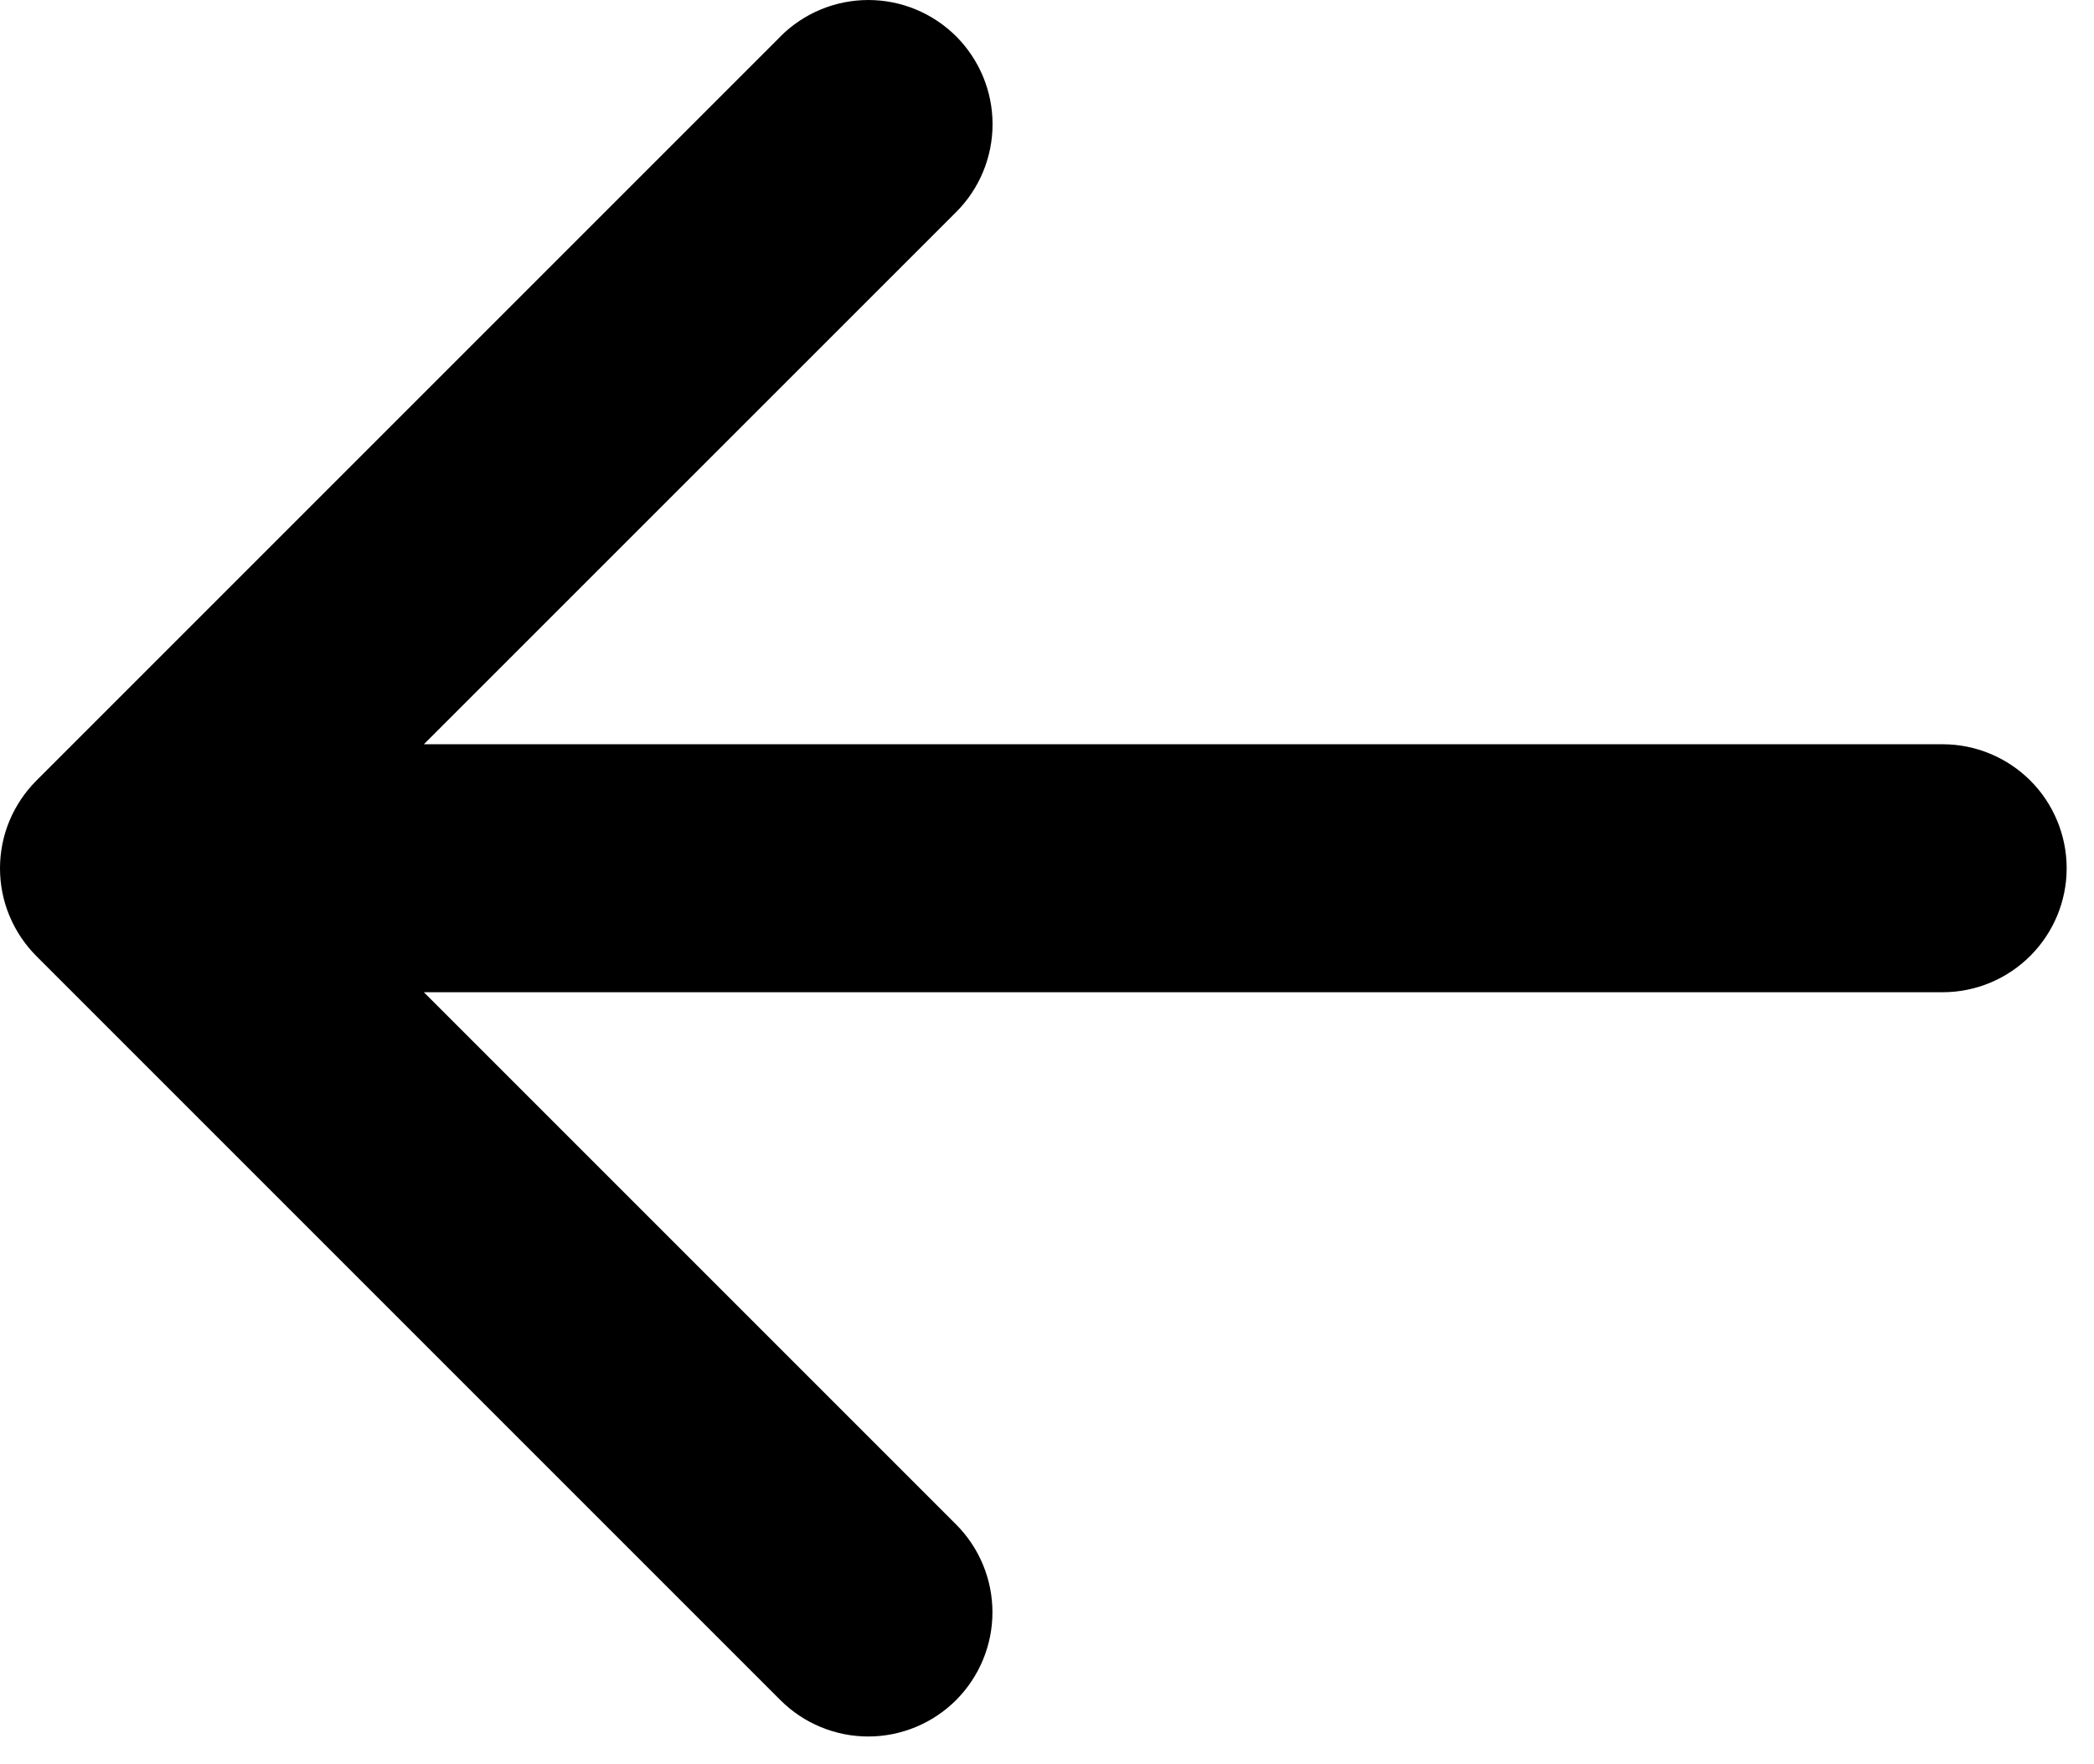
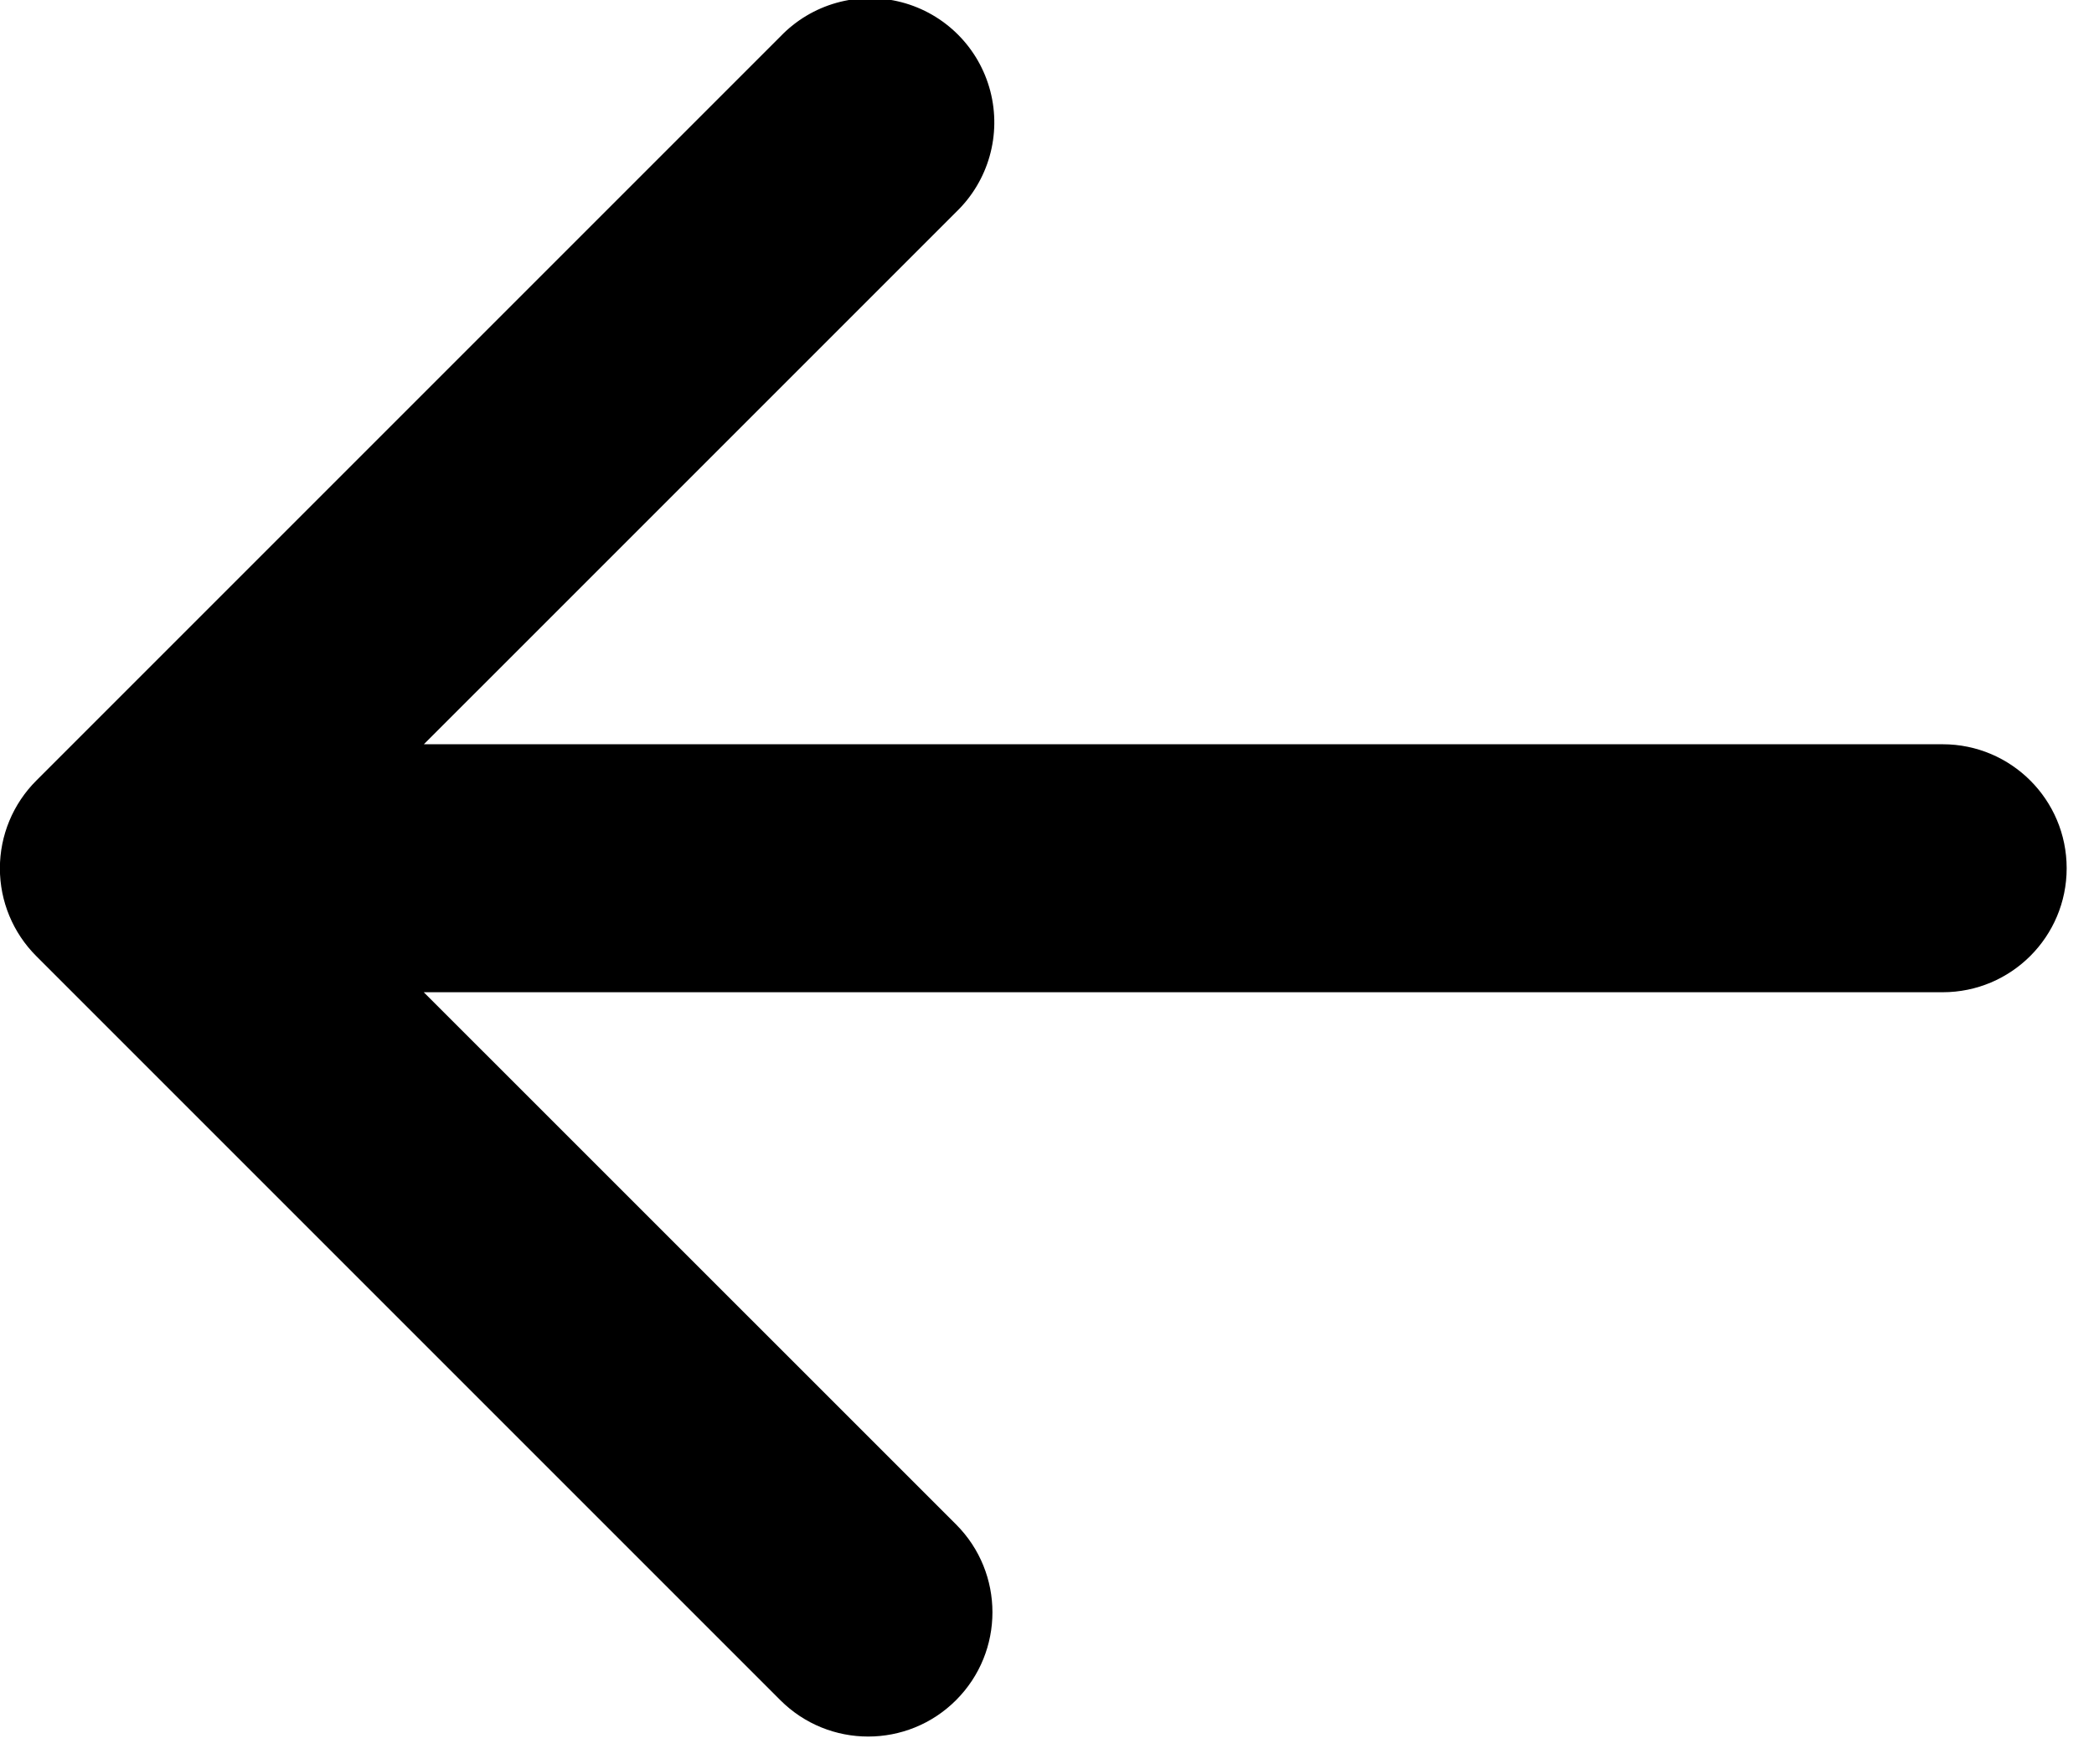
- <svg xmlns="http://www.w3.org/2000/svg" width="19" height="16" viewBox="0 0 19 16" fill="none">
-   <path d="M7.081 0.332L0.331 7.082C0.226 7.187 0.143 7.311 0.086 7.447C0.029 7.584 5.62635e-06 7.731 5.62811e-06 7.879C5.62988e-06 8.027 0.029 8.174 0.086 8.31C0.143 8.447 0.226 8.571 0.331 8.676L7.081 15.426C7.292 15.637 7.579 15.756 7.878 15.756C8.177 15.756 8.463 15.637 8.675 15.426C8.886 15.214 9.005 14.928 9.005 14.629C9.005 14.33 8.886 14.043 8.675 13.832L3.846 9.003L17.627 9.003C17.925 9.003 18.211 8.884 18.422 8.673C18.633 8.462 18.752 8.176 18.752 7.878C18.752 7.58 18.633 7.293 18.422 7.082C18.211 6.872 17.925 6.753 17.627 6.753L3.846 6.753L8.676 1.924C8.887 1.713 9.006 1.426 9.006 1.127C9.006 0.828 8.887 0.542 8.676 0.33C8.464 0.119 8.178 8.02347e-05 7.879 8.02383e-05C7.58 8.02419e-05 7.293 0.119 7.082 0.33L7.081 0.332Z" fill="black" />
+ <svg xmlns="http://www.w3.org/2000/svg" width="19" height="16" fill="none" viewBox="0 0 19 16">
+   <path fill="#000" d="M7.08.332.33 7.082a1.125 1.125 0 0 0 0 1.594l6.75 6.75a1.127 1.127 0 0 0 1.595-1.594l-4.83-4.829h13.782a1.125 1.125 0 0 0 0-2.25H3.846l4.83-4.83A1.127 1.127 0 1 0 7.082.33z" />
</svg>
